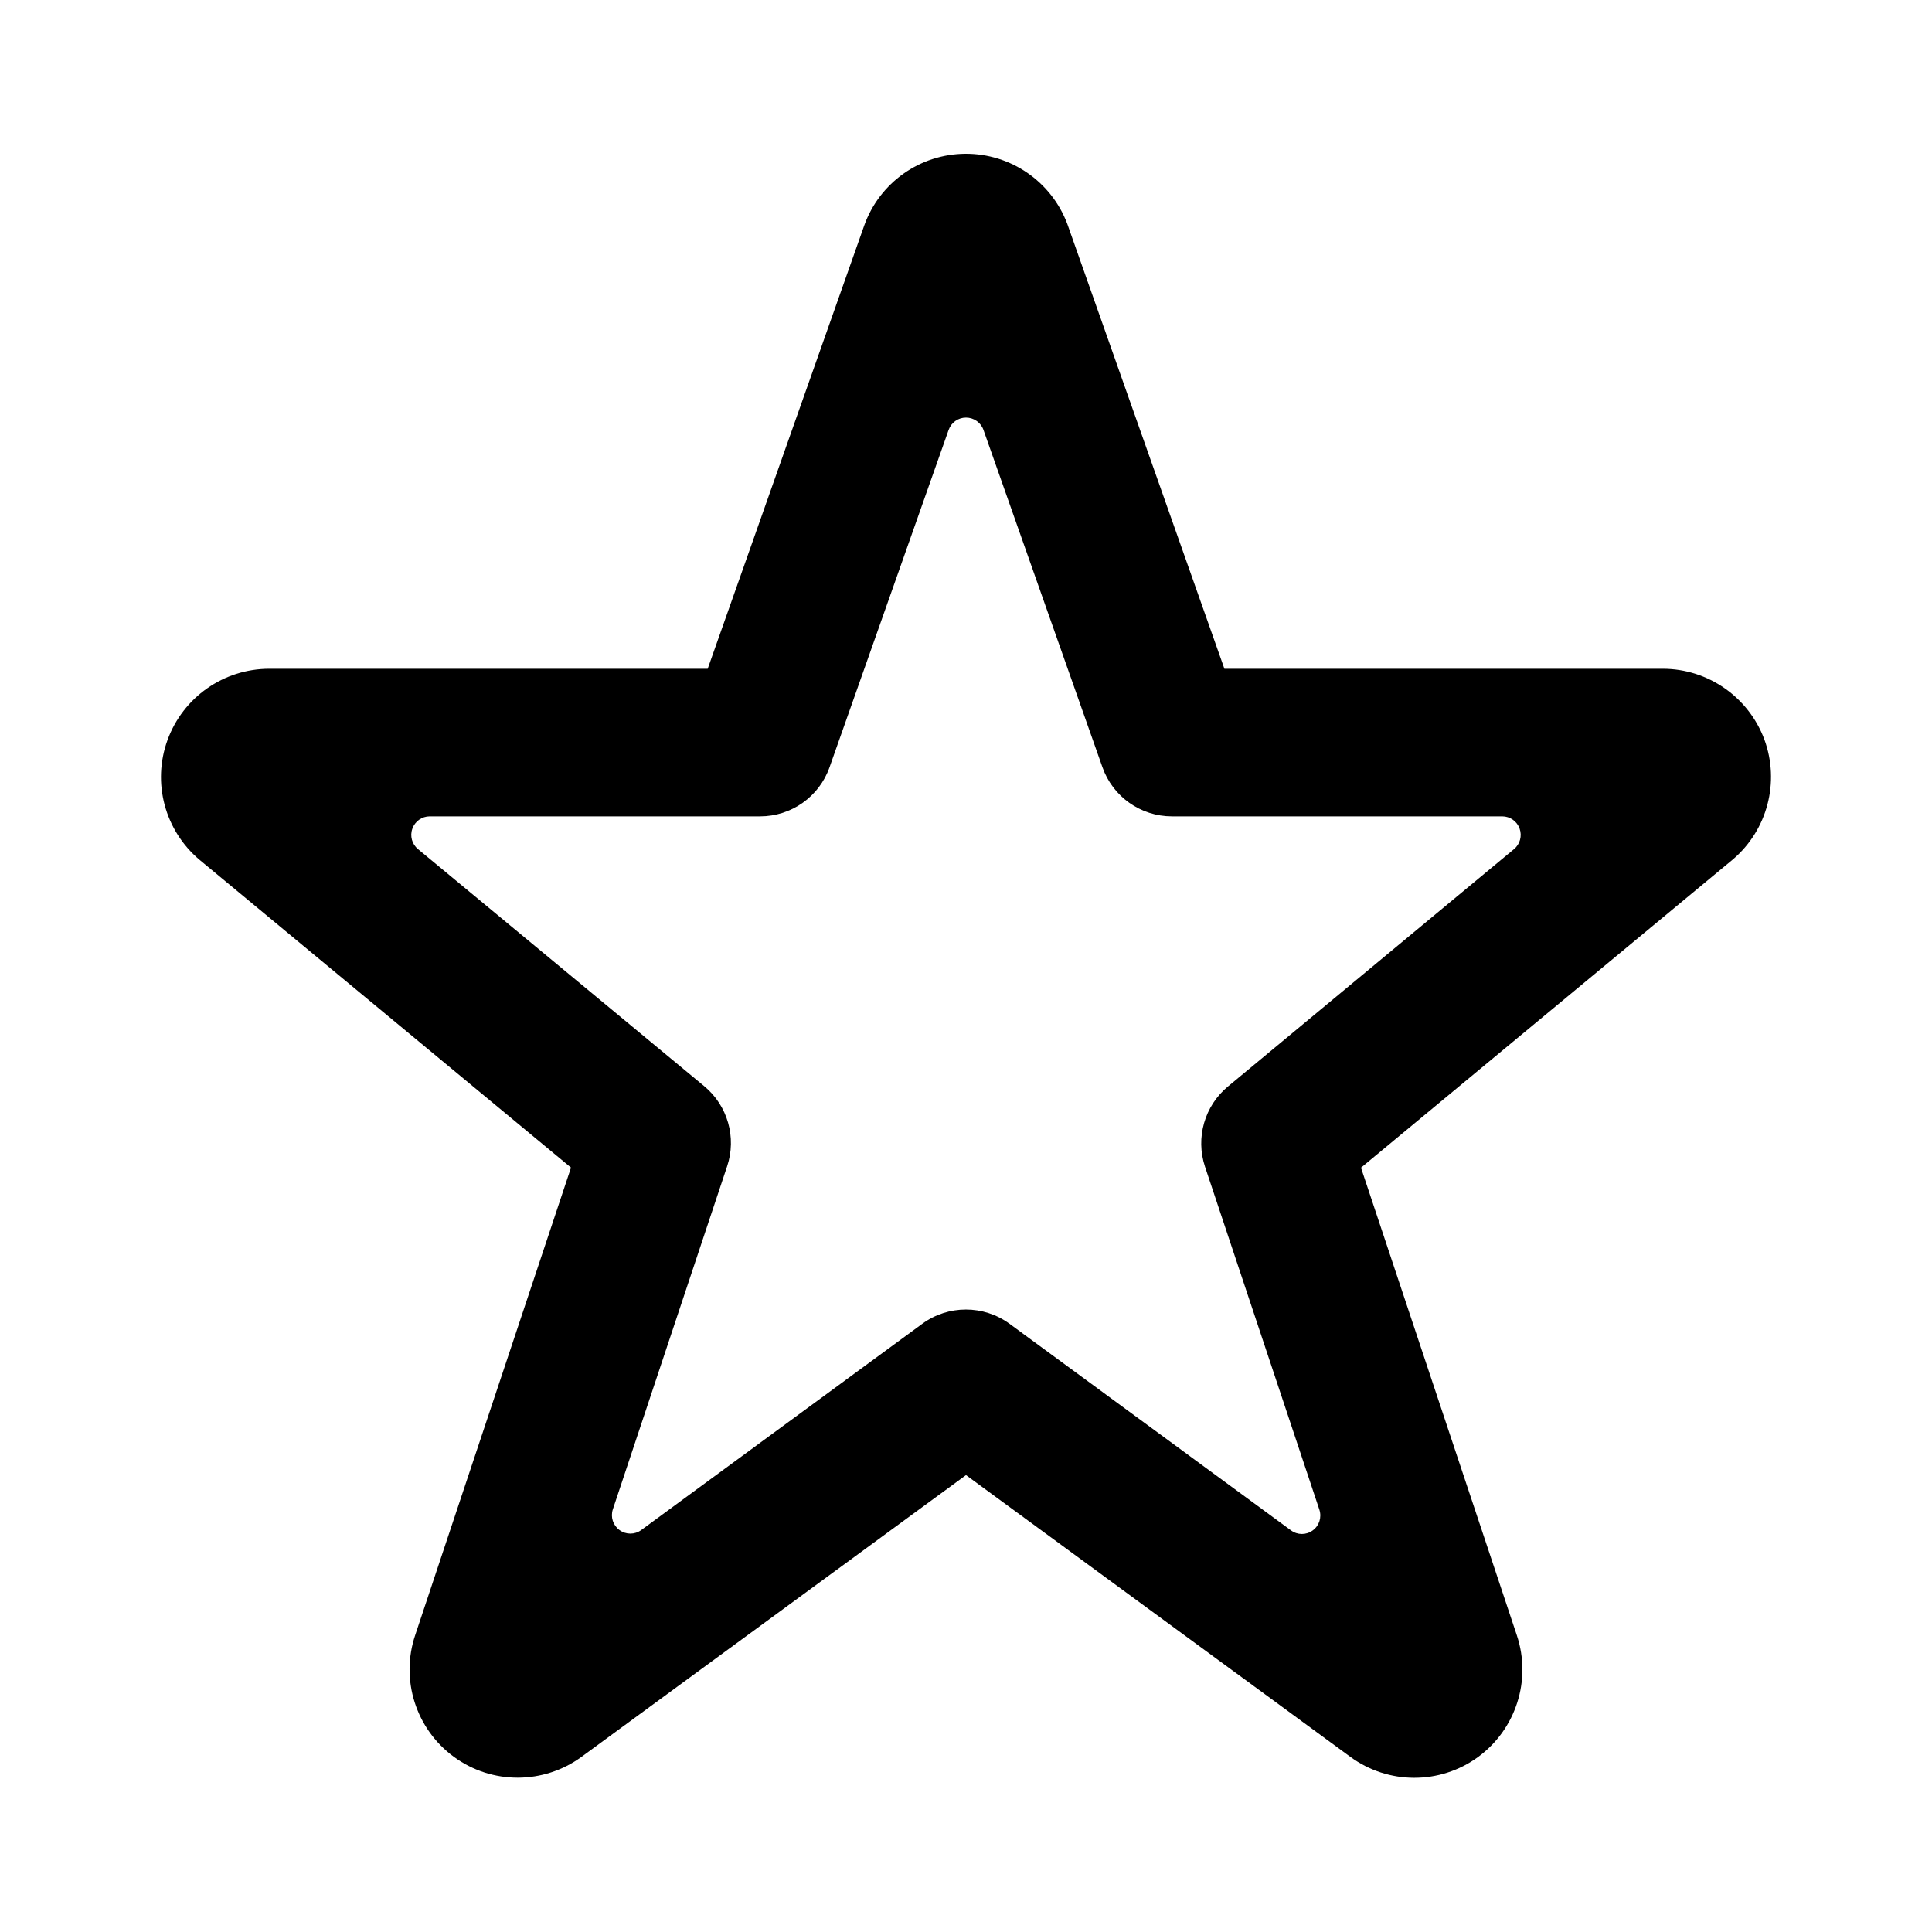
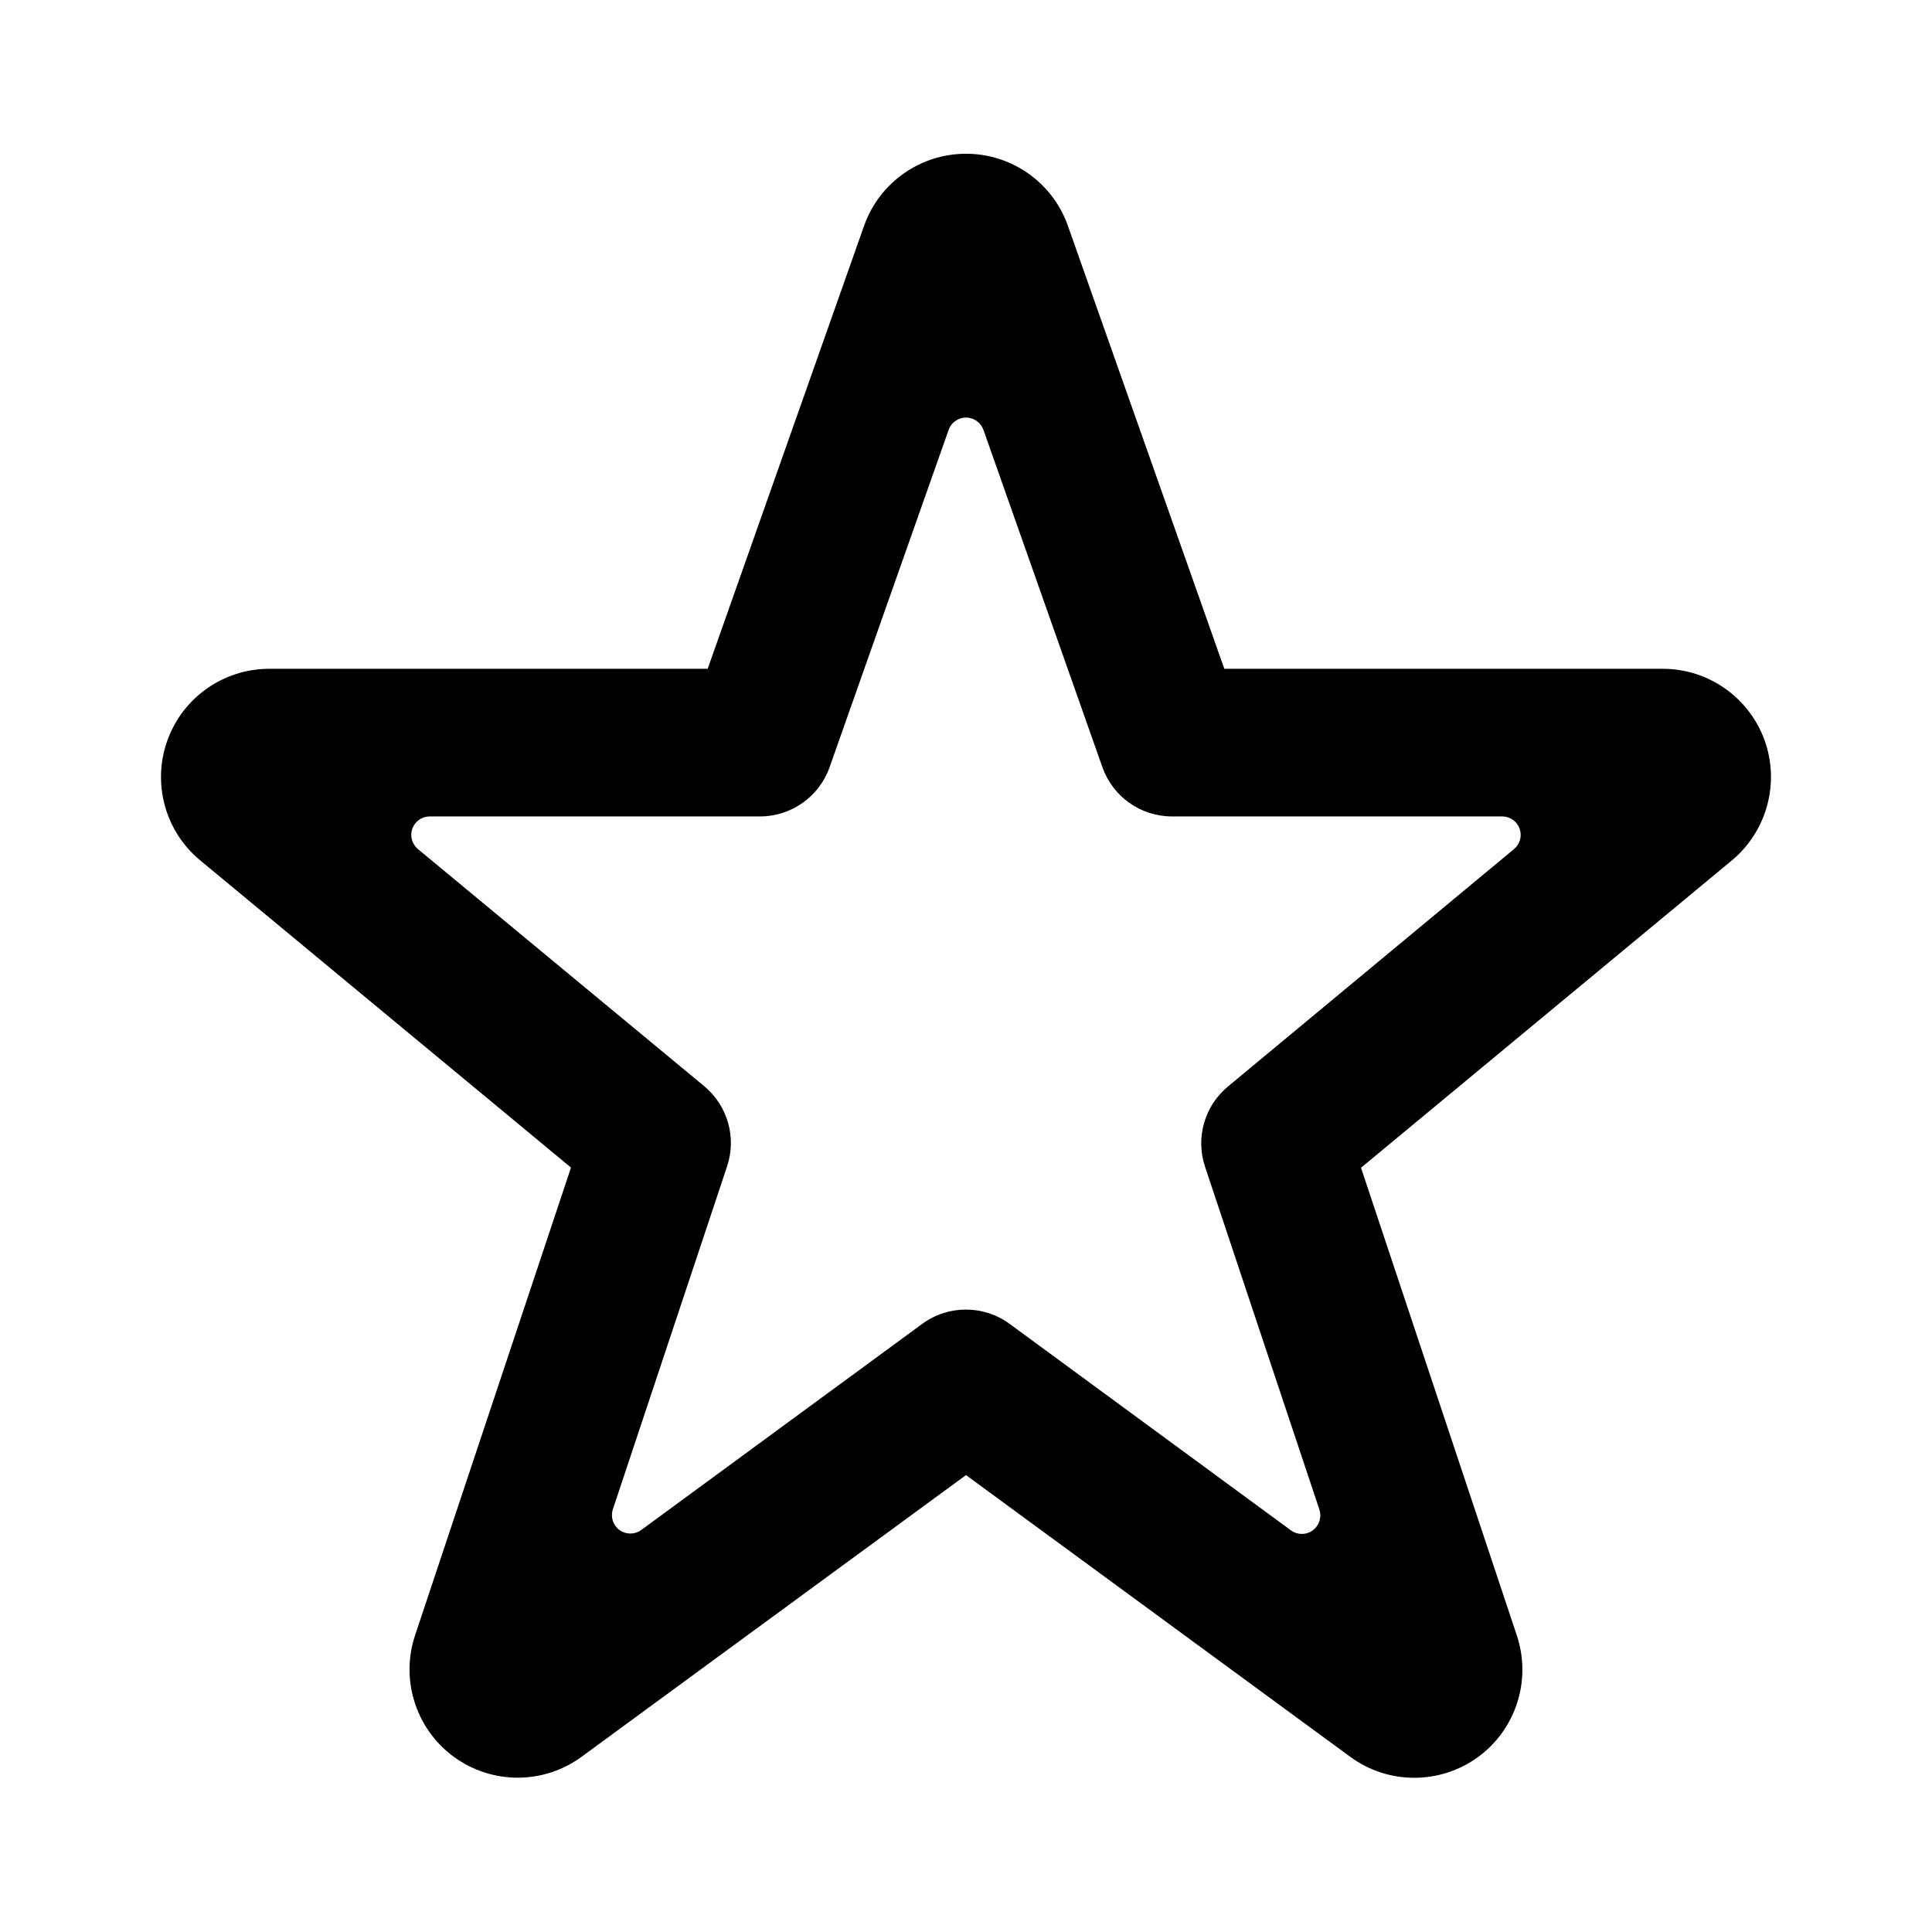
- <svg width="20" height="20" viewBox="0 0 20 20">
-   <path d="M17.215 6.923C17.683 6.924 18.102 7.217 18.265 7.656C18.426 8.096 18.297 8.59 17.941 8.895L14.089 12.088L15.703 16.931C15.856 17.393 15.693 17.902 15.3 18.189C14.906 18.476 14.372 18.475 13.979 18.187L10 15.27L6.021 18.186C5.627 18.474 5.092 18.475 4.699 18.187C4.305 17.899 4.143 17.389 4.298 16.927L5.911 12.087L2.067 8.902C1.706 8.599 1.573 8.103 1.734 7.661C1.895 7.218 2.315 6.924 2.786 6.923H7.326L8.947 2.333C9.105 1.891 9.523 1.595 9.993 1.592C10.462 1.589 10.884 1.879 11.049 2.319L12.675 6.923H17.215ZM12.474 12.077C12.375 11.778 12.469 11.448 12.712 11.247L15.673 8.79C15.735 8.739 15.758 8.654 15.731 8.578C15.704 8.502 15.632 8.451 15.551 8.451H12.132C11.808 8.451 11.519 8.247 11.412 7.941L10.181 4.451C10.154 4.374 10.081 4.323 10 4.323C9.919 4.323 9.847 4.374 9.82 4.451L8.588 7.941C8.481 8.247 8.192 8.451 7.868 8.451H4.448C4.368 8.451 4.296 8.502 4.269 8.578C4.241 8.654 4.265 8.739 4.327 8.79L7.29 11.244C7.533 11.445 7.627 11.775 7.527 12.074L6.344 15.625C6.318 15.704 6.346 15.79 6.413 15.839C6.48 15.888 6.571 15.888 6.638 15.839L9.547 13.704C9.816 13.507 10.182 13.507 10.451 13.704L13.364 15.842C13.431 15.892 13.522 15.892 13.589 15.843C13.657 15.794 13.684 15.707 13.658 15.628L12.474 12.077Z" />
+ <svg width="24" height="24" viewBox="0 0 24 24">
+   <path d="M20.658 8.308C21.22 8.309 21.722 8.66 21.917 9.187C22.111 9.715 21.956 10.308 21.53 10.675L16.907 14.506L18.843 20.317C19.027 20.872 18.832 21.483 18.36 21.827C17.887 22.171 17.246 22.17 16.775 21.825L12 18.324L7.225 21.823C6.753 22.169 6.111 22.17 5.638 21.824C5.166 21.479 4.971 20.867 5.157 20.312L7.093 14.504L2.48 10.682C2.047 10.319 1.888 9.724 2.081 9.193C2.274 8.662 2.778 8.309 3.343 8.308H8.791L10.736 2.799C10.926 2.269 11.428 1.914 11.991 1.91C12.555 1.906 13.061 2.255 13.258 2.783L15.209 8.308H20.658ZM14.969 14.492C14.85 14.133 14.963 13.738 15.254 13.497L18.807 10.548C18.882 10.486 18.91 10.385 18.877 10.294C18.845 10.203 18.758 10.142 18.662 10.142H14.558C14.169 10.142 13.823 9.896 13.694 9.529L12.217 5.341C12.184 5.249 12.098 5.187 12 5.187C11.903 5.187 11.816 5.249 11.784 5.341L10.306 9.529C10.177 9.896 9.83 10.142 9.441 10.142H5.338C5.241 10.142 5.155 10.203 5.122 10.294C5.09 10.385 5.118 10.486 5.192 10.548L8.748 13.493C9.039 13.735 9.152 14.13 9.032 14.489L7.613 18.75C7.582 18.844 7.615 18.948 7.696 19.007C7.776 19.065 7.886 19.065 7.966 19.006L11.457 16.445C11.779 16.209 12.219 16.209 12.541 16.445L16.037 19.011C16.117 19.07 16.227 19.07 16.307 19.011C16.388 18.952 16.421 18.848 16.39 18.753L14.969 14.492Z" />
</svg>
